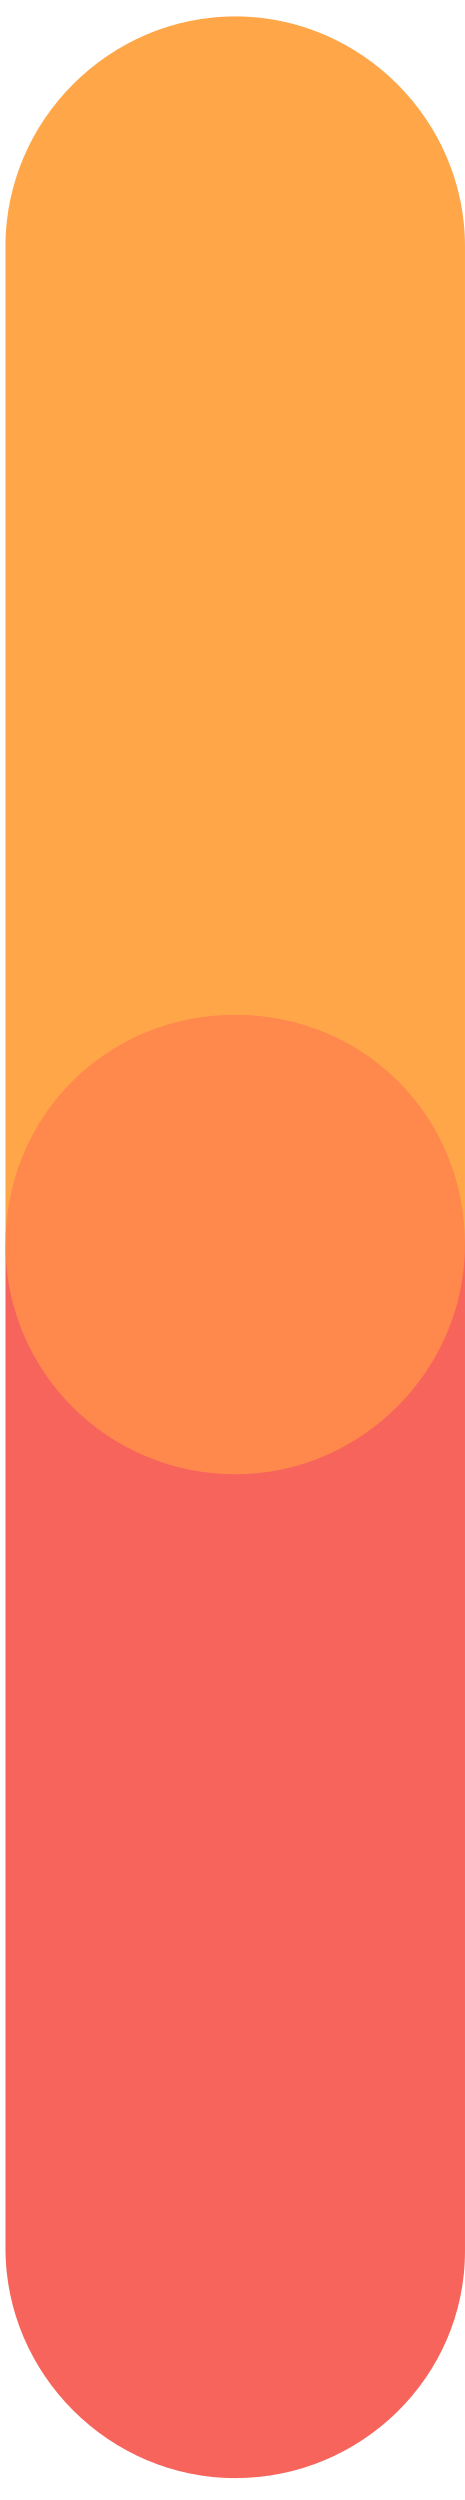
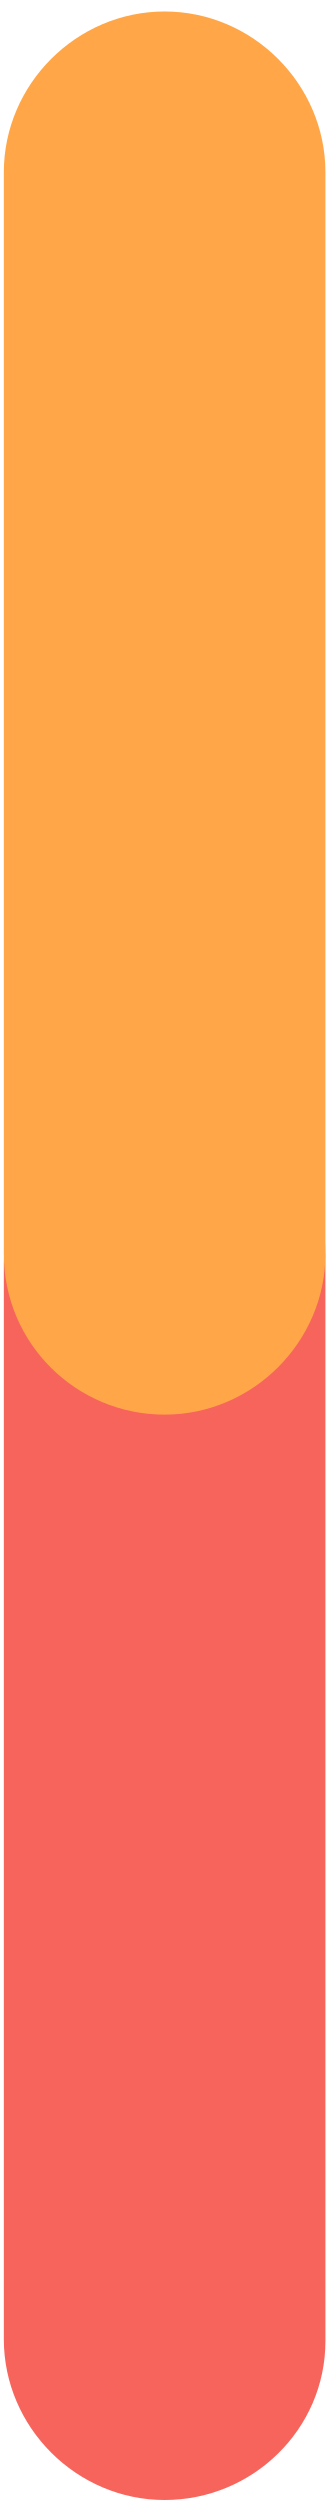
- <svg xmlns="http://www.w3.org/2000/svg" version="1.1" id="レイヤー_1" x="0px" y="0px" viewBox="0 0 17 91.4" style="enable-background:new 0 0 17 91.4;" xml:space="preserve">
+ <svg xmlns="http://www.w3.org/2000/svg" version="1.1" id="レイヤー_1" x="0px" y="0px" viewBox="0 0 17 130.6" style="enable-background:new 0 0 17 130.6;" xml:space="preserve">
  <style type="text/css">
	.st0{fill:#FFA748;}
	.st1{fill:#F7645C;}
- 	.st2{fill:#FF884D;}
</style>
  <g>
-     <path class="st0" d="M8.6,53.6L8.6,53.6c-4.6,0-8.4-3.8-8.4-8.4V9c0-4.6,3.8-8.4,8.4-8.4l0,0C13.2,0.6,17,4.4,17,9v36.3   C17,49.9,13.2,53.6,8.6,53.6z" />
-     <path class="st1" d="M8.6,90.6L8.6,90.6c-4.6,0-8.4-3.8-8.4-8.4V46c0-4.6,3.8-8.4,8.4-8.4l0,0c4.6,0,8.4,3.8,8.4,8.4v36.3   C17,86.9,13.2,90.6,8.6,90.6z" />
-     <path class="st2" d="M8.6,53.9c-4.6,0-8.4-3.7-8.4-8.4s3.7-8.4,8.4-8.4s8.4,3.7,8.4,8.4l0,0C17,50.1,13.2,53.9,8.6,53.9L8.6,53.9z" />
+     <path class="st0" d="M8.6,73.6L8.6,73.6c-4.6,0-8.4-3.8-8.4-8.4V9c0-4.6,3.8-8.4,8.4-8.4l0,0C13.2,0.6,17,4.4,17,9v56.3   C17,69.9,13.2,73.6,8.6,73.6z" />
+     <path class="st1" d="M8.6,130.6L8.6,130.6c-4.6,0-8.4-3.8-8.4-8.4V66c0-4.6,3.8-8.4,8.4-8.4l0,0c4.6,0,8.4,3.8,8.4,8.4v56.3   C17,126.9,13.2,130.6,8.6,130.6z" />
+     <path class="st0" d="M8.6,73.9c-4.6,0-8.4-3.7-8.4-8.4s3.7-8.4,8.4-8.4s8.4,3.7,8.4,8.4l0,0C17,70.1,13.2,73.9,8.6,73.9L8.6,73.9z" />
  </g>
</svg>
